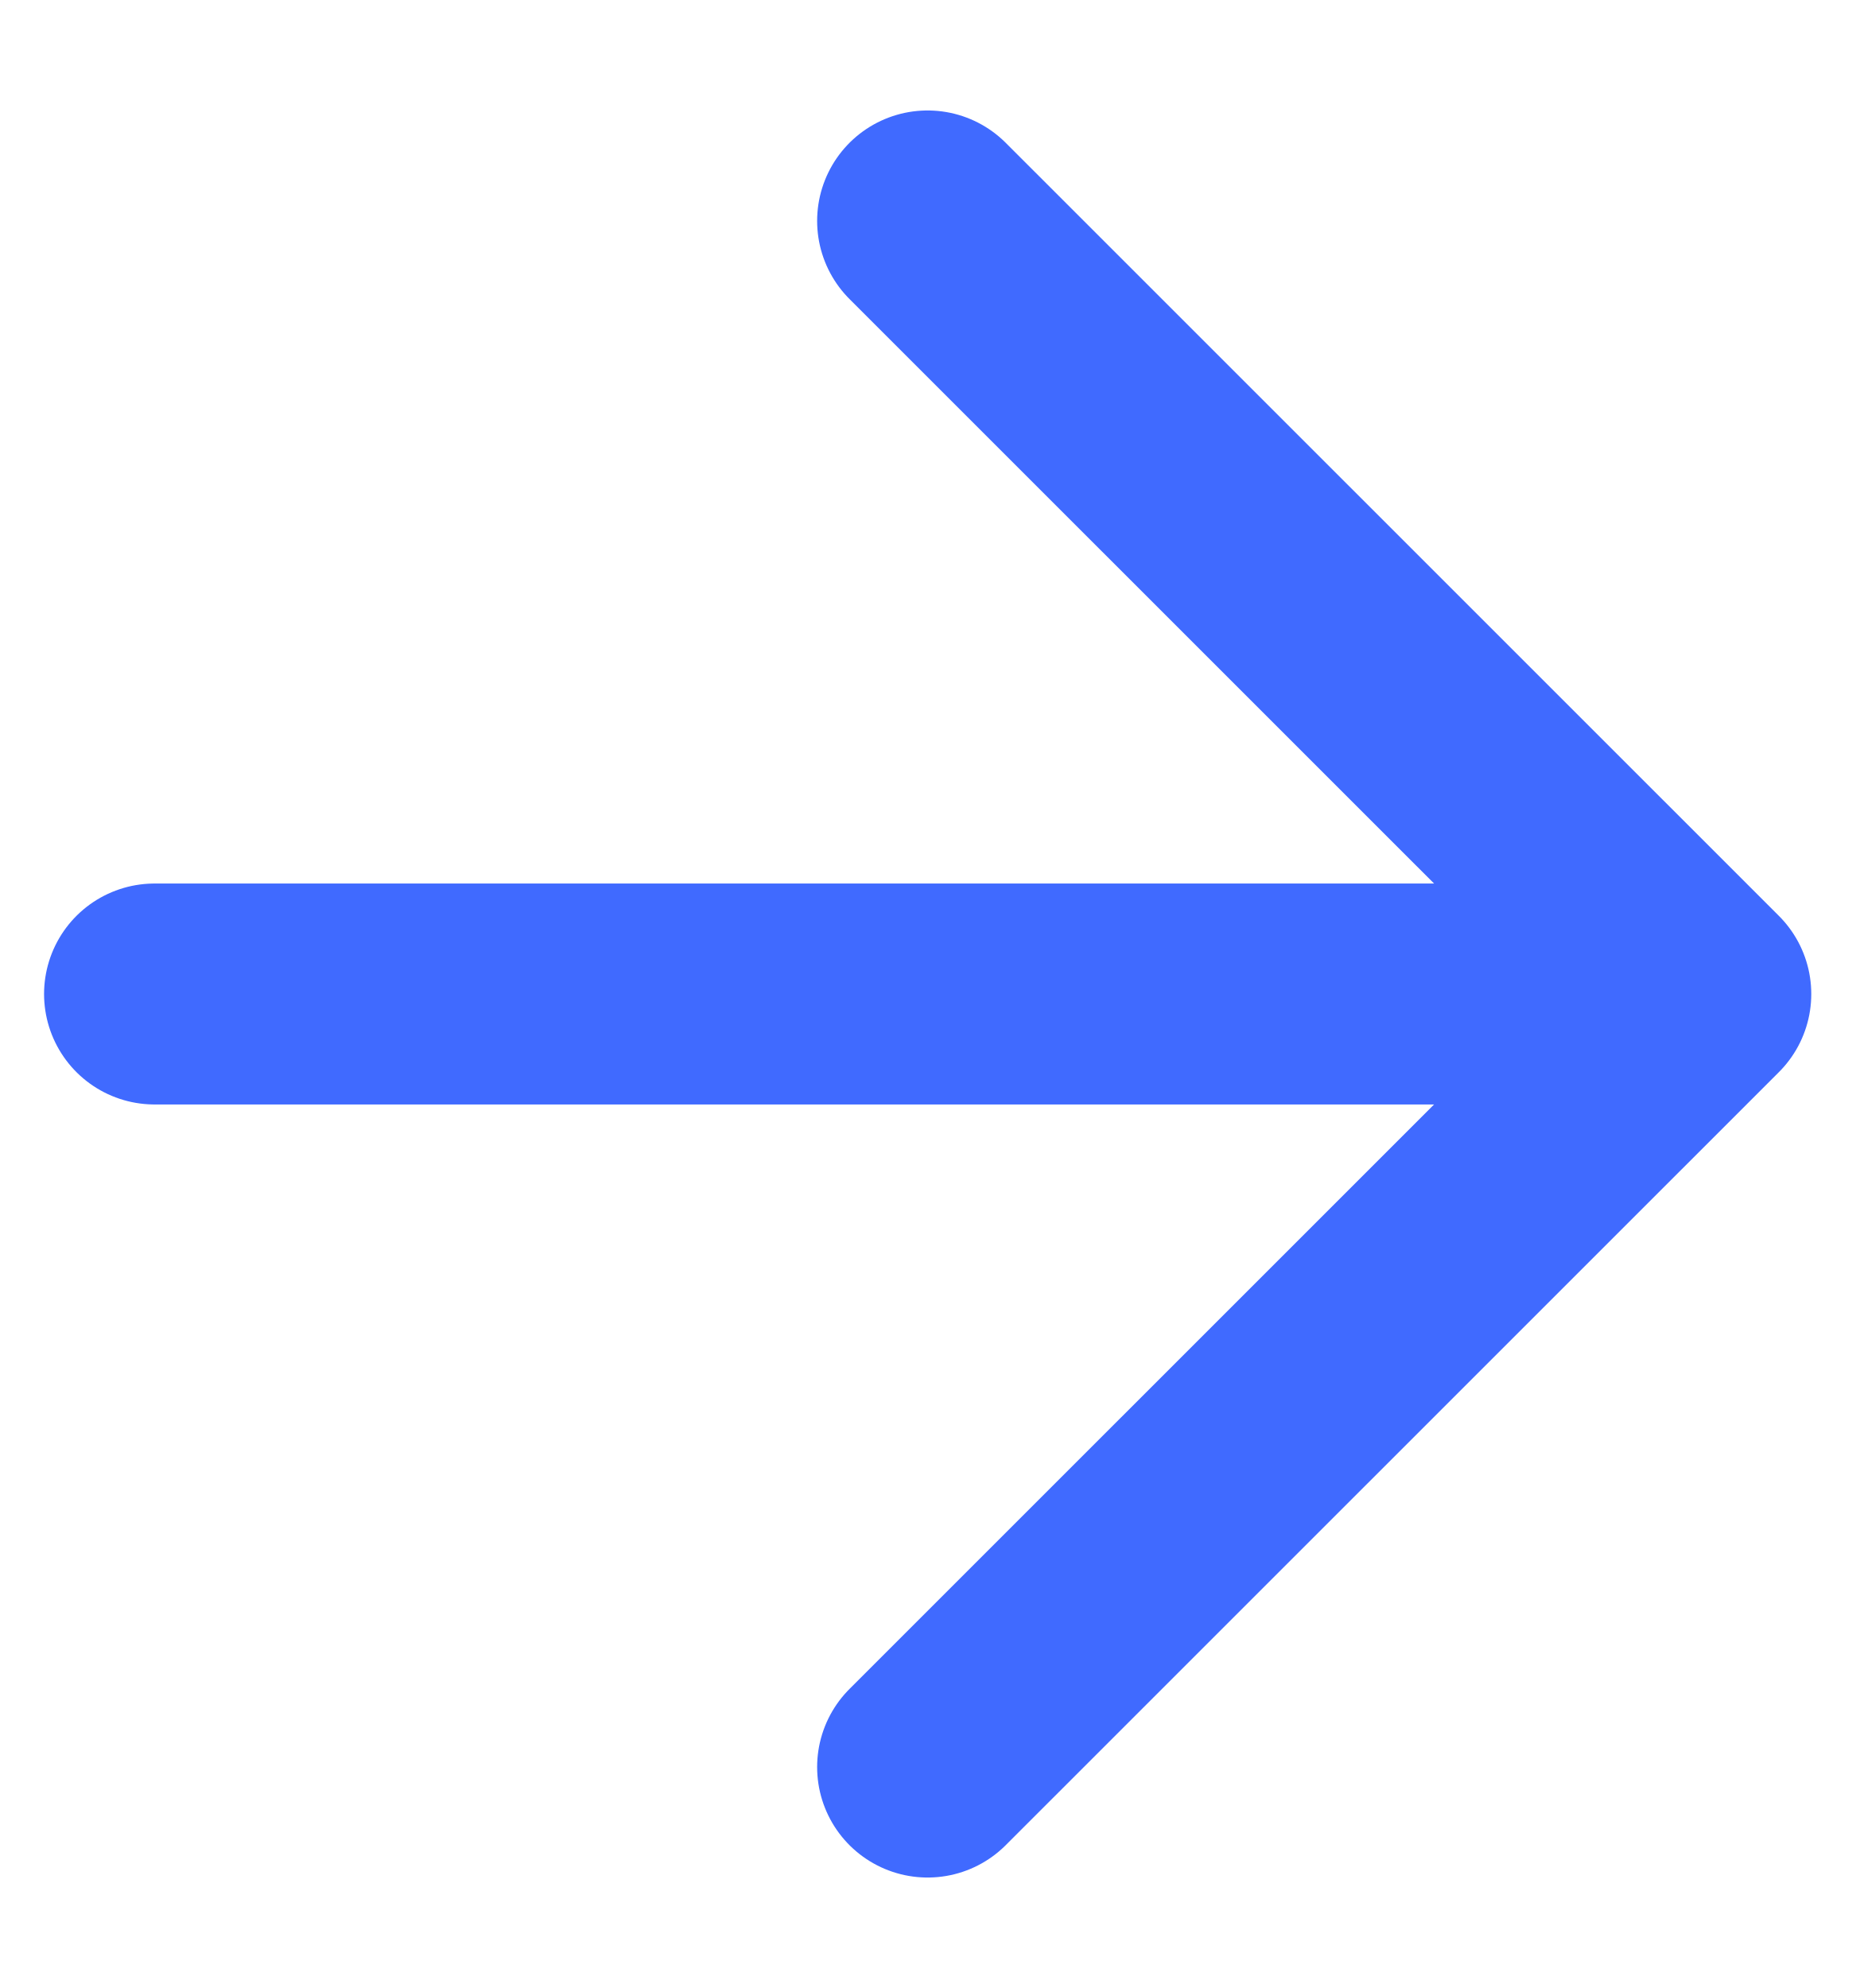
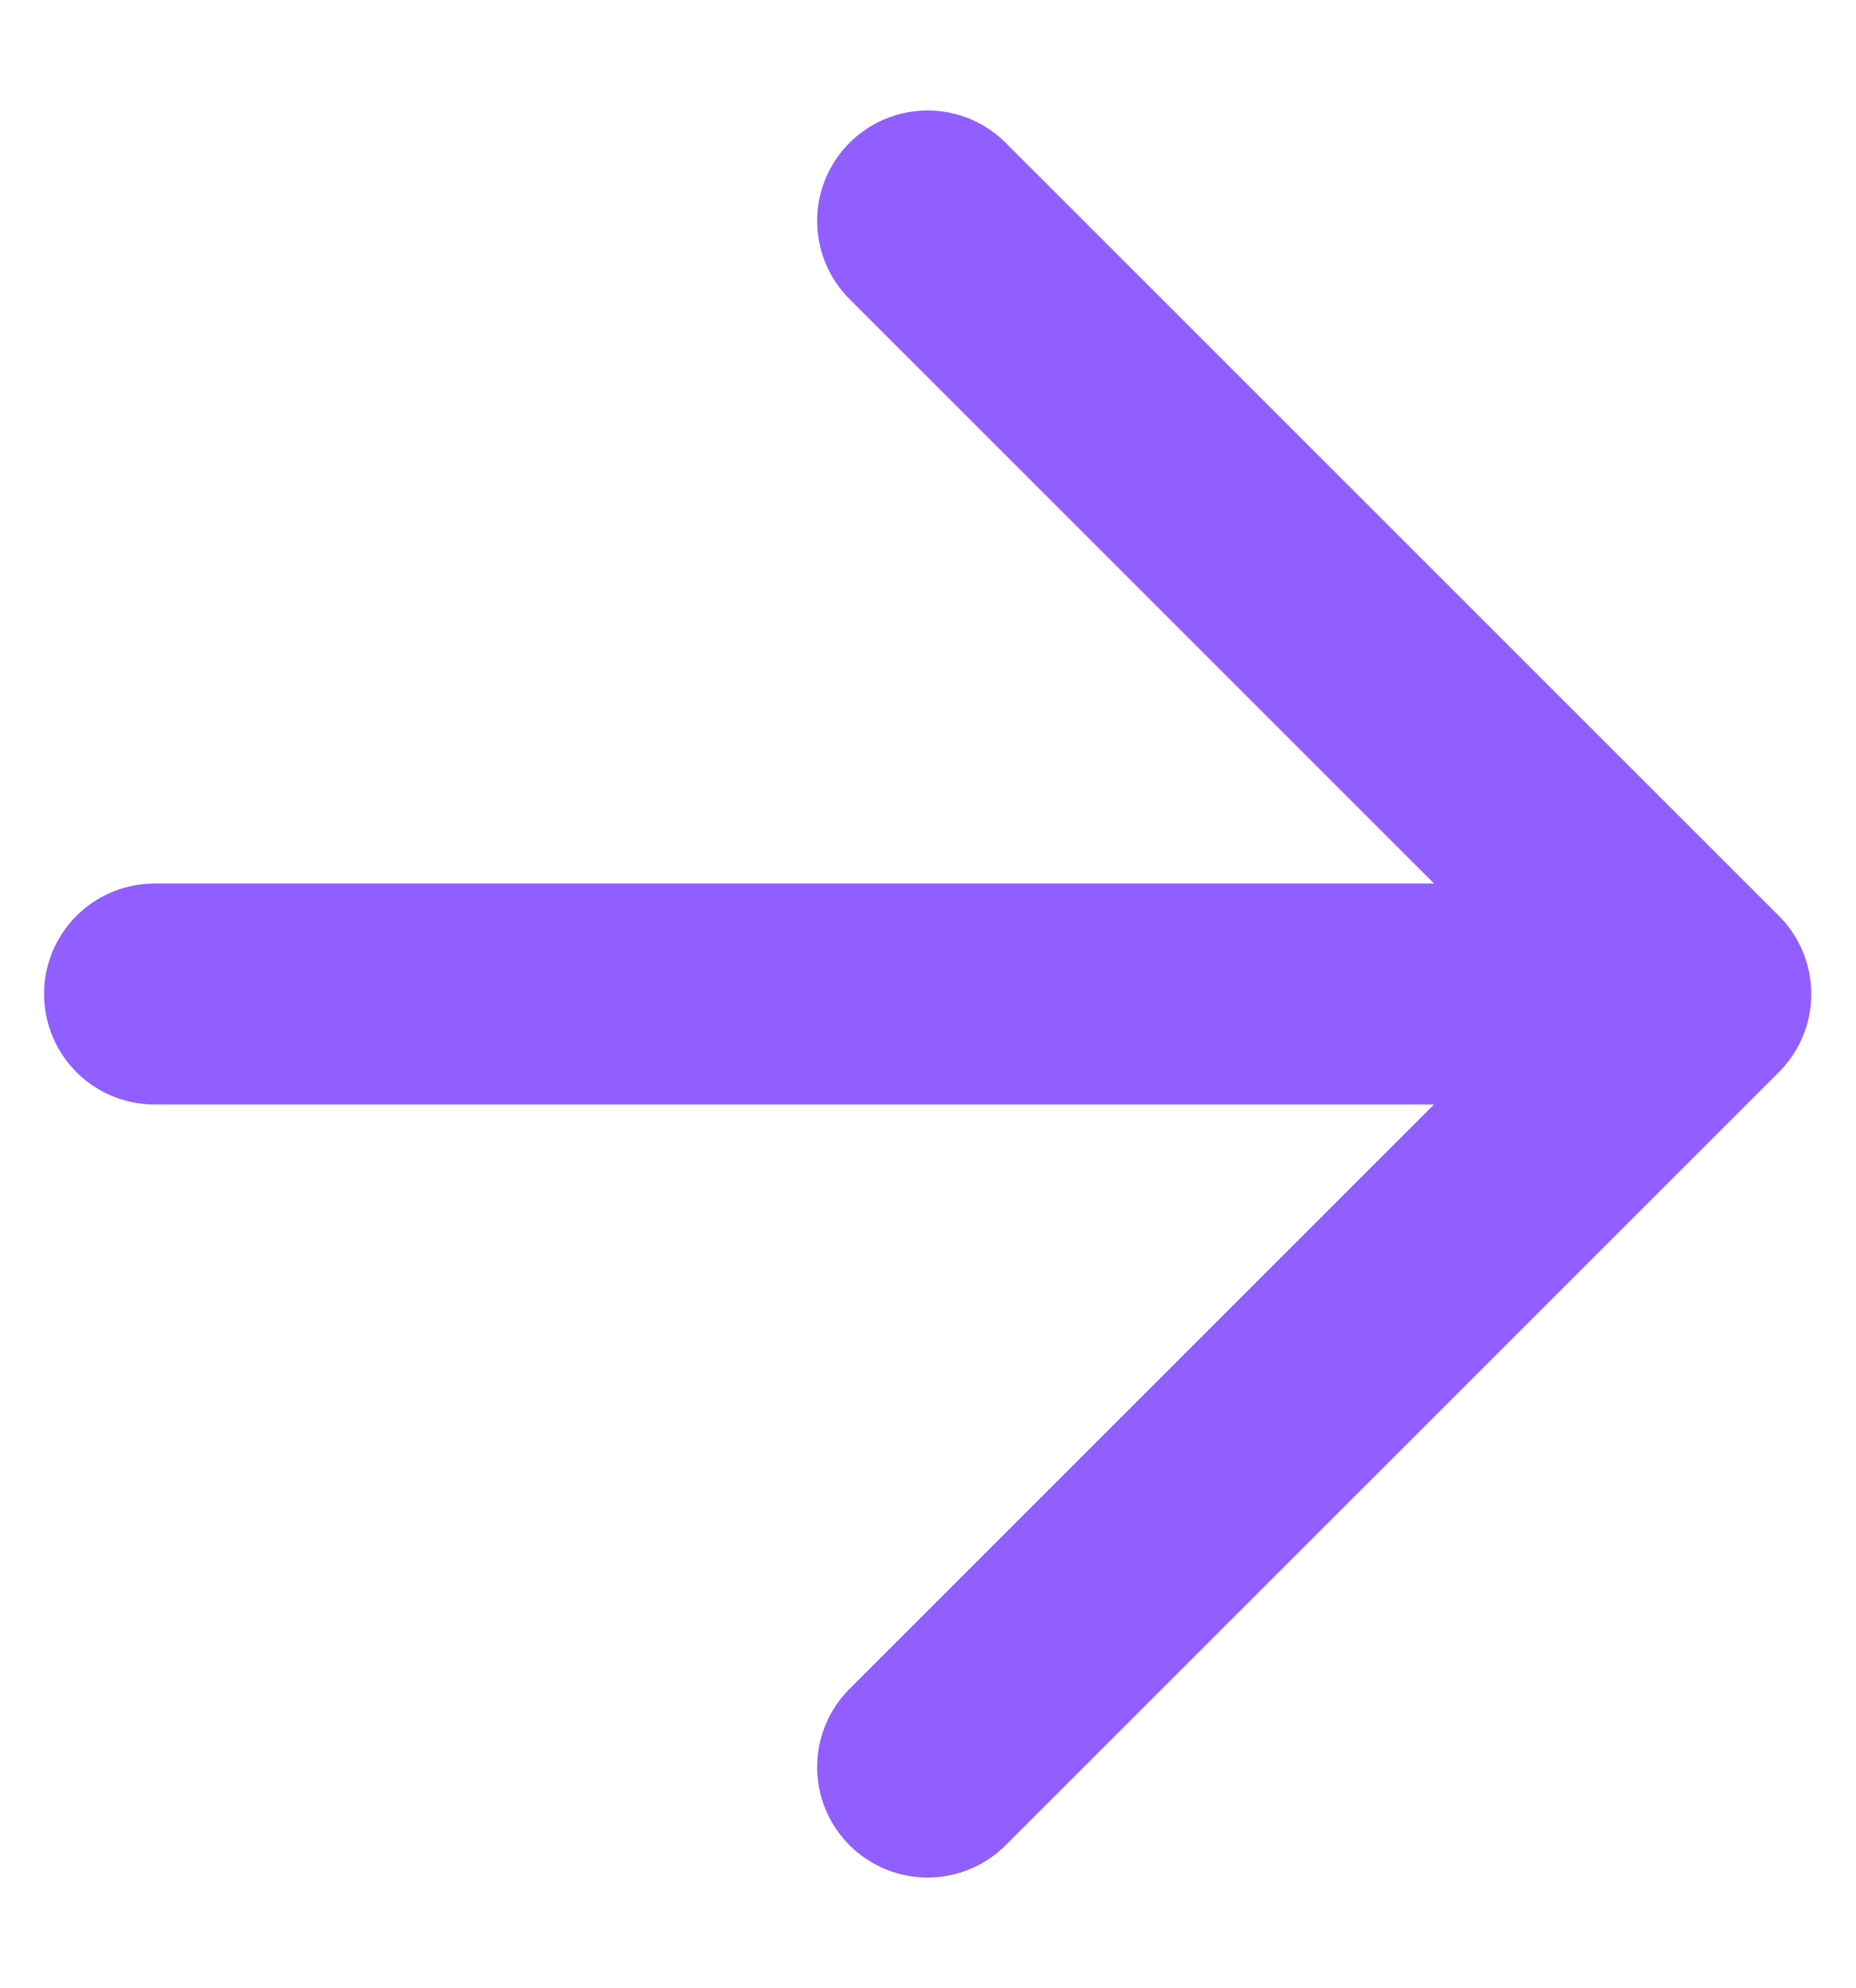
<svg xmlns="http://www.w3.org/2000/svg" width="14" height="15" viewBox="0 0 14 15" fill="none">
-   <path d="M1.166 7.5H12.833M12.833 7.5L6.999 1.667M12.833 7.5L6.999 13.333" stroke="#406AFF" stroke-width="1.667" stroke-linecap="round" stroke-linejoin="round" />
+   <path d="M1.166 7.5H12.833M12.833 7.5L6.999 1.667M12.833 7.5L6.999 13.333" stroke="#915EFF" stroke-width="1.667" stroke-linecap="round" stroke-linejoin="round" />
</svg>
